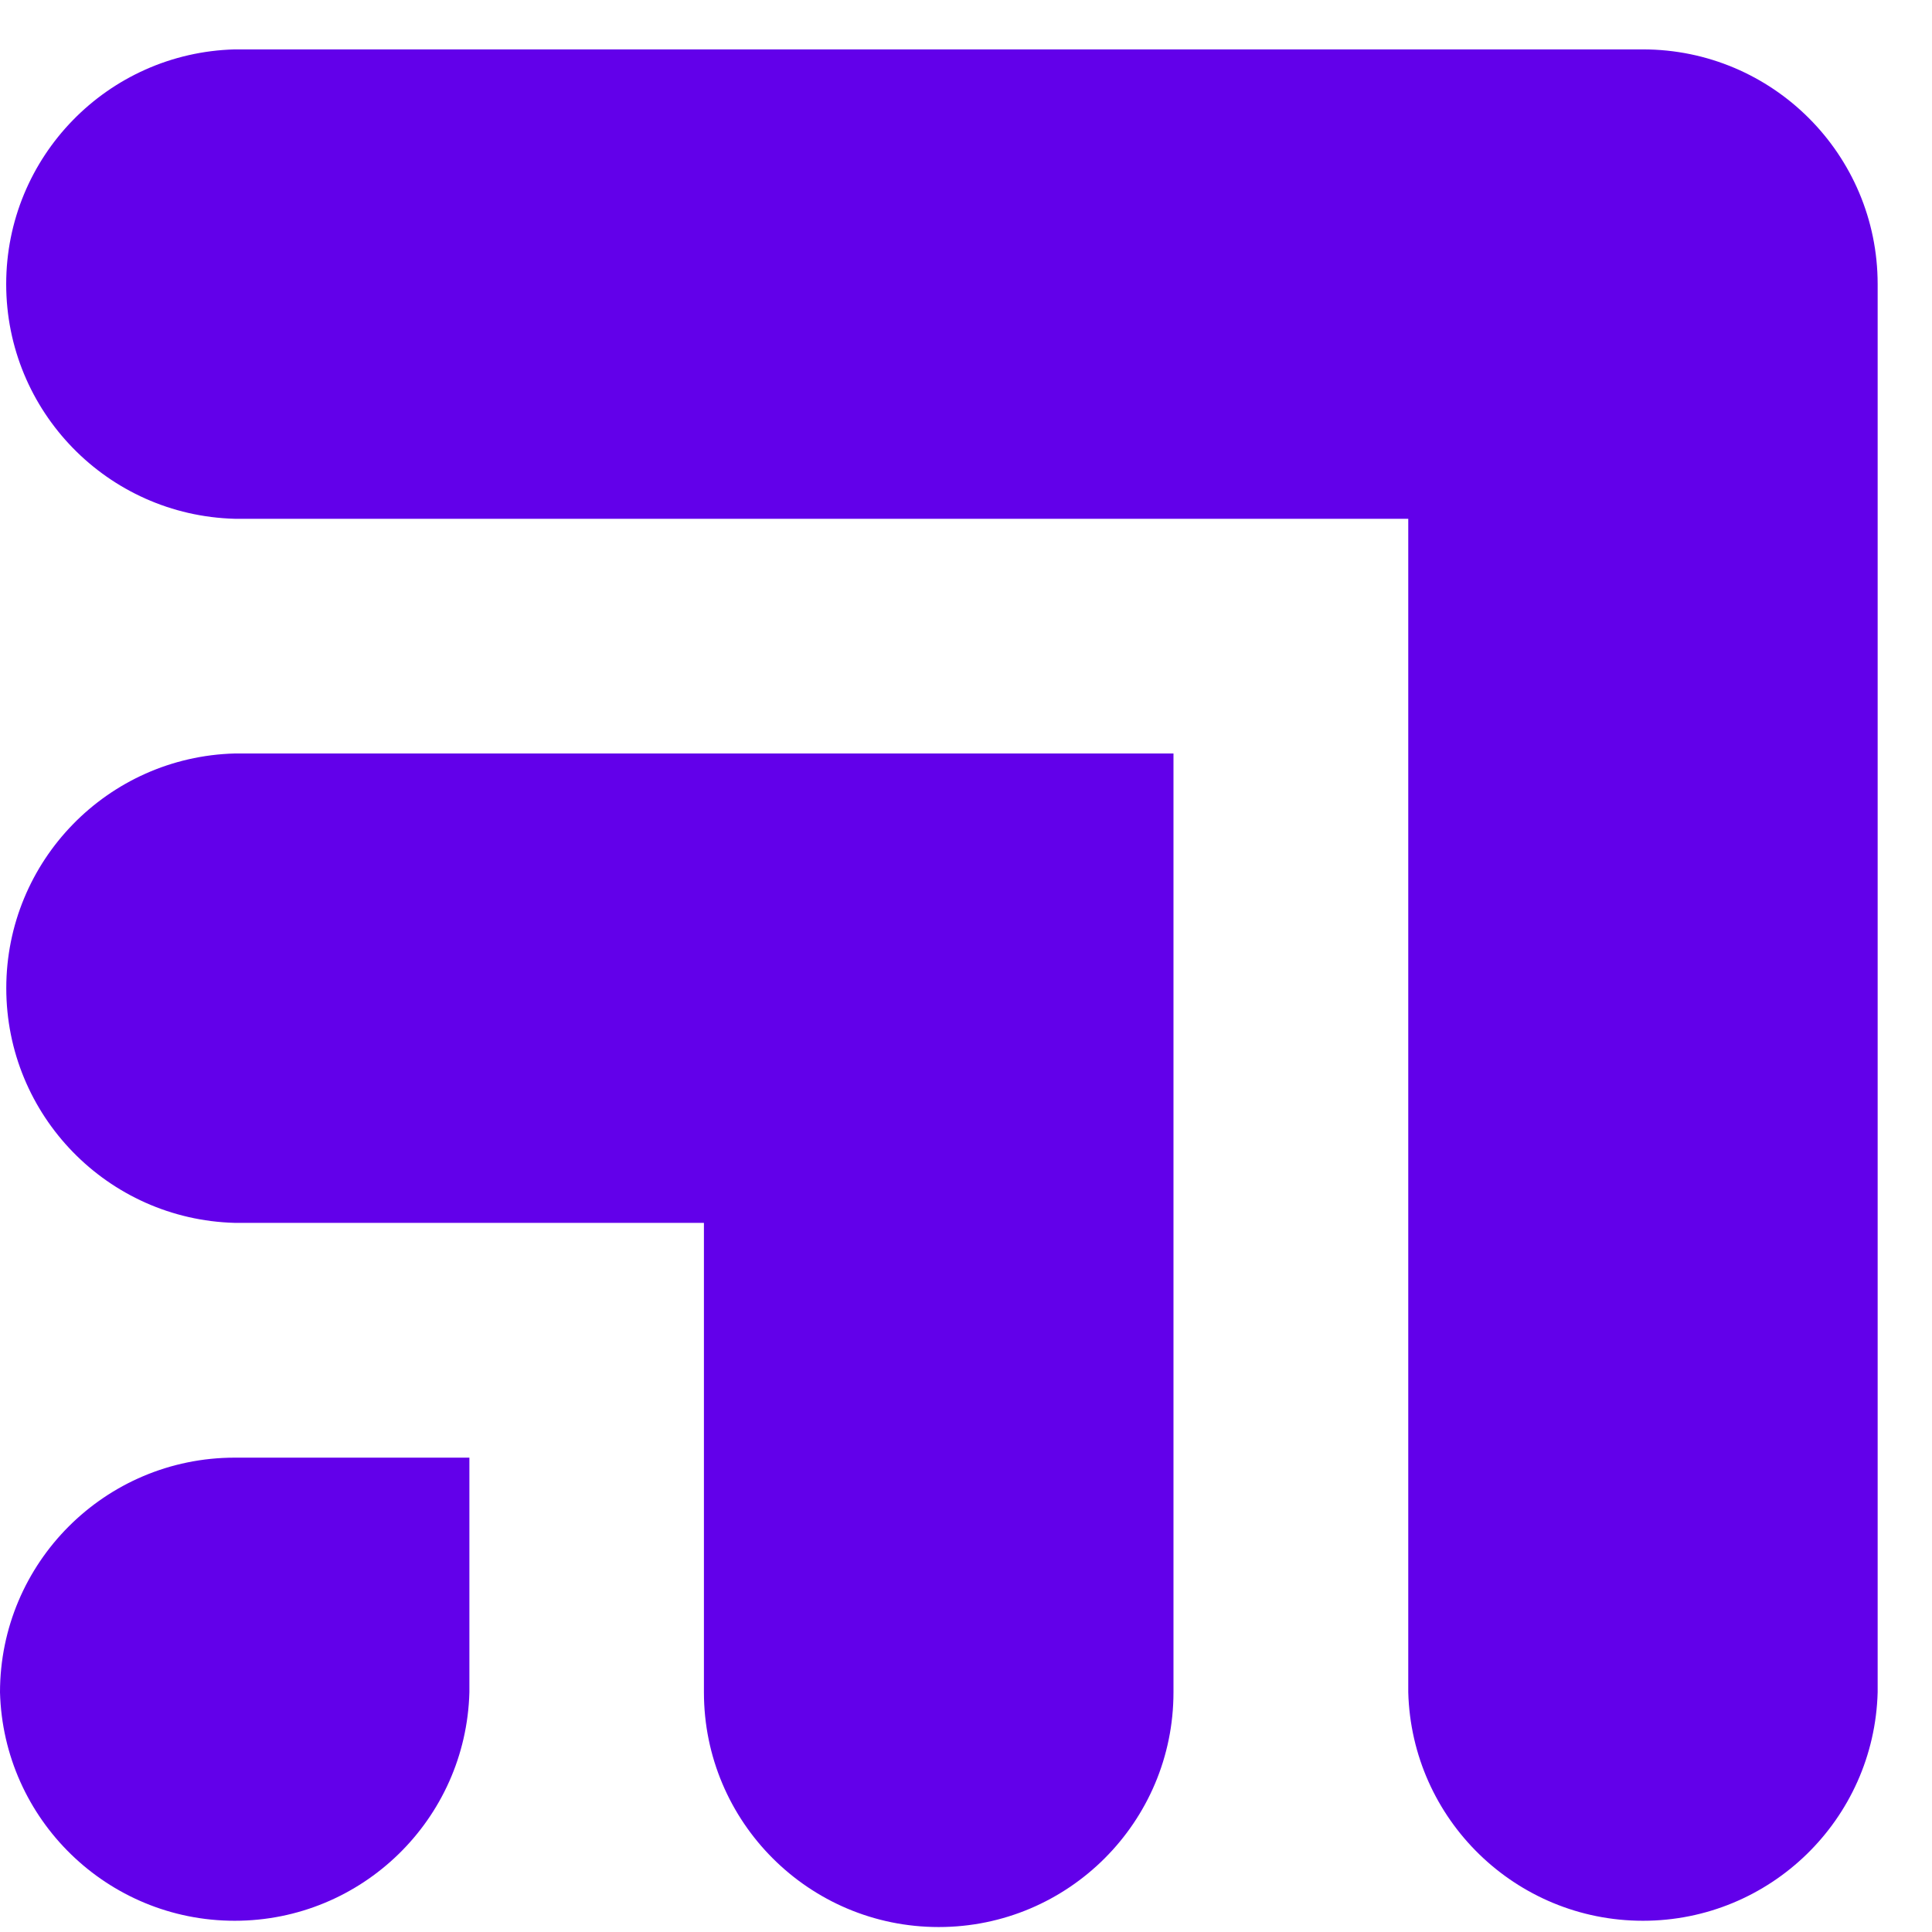
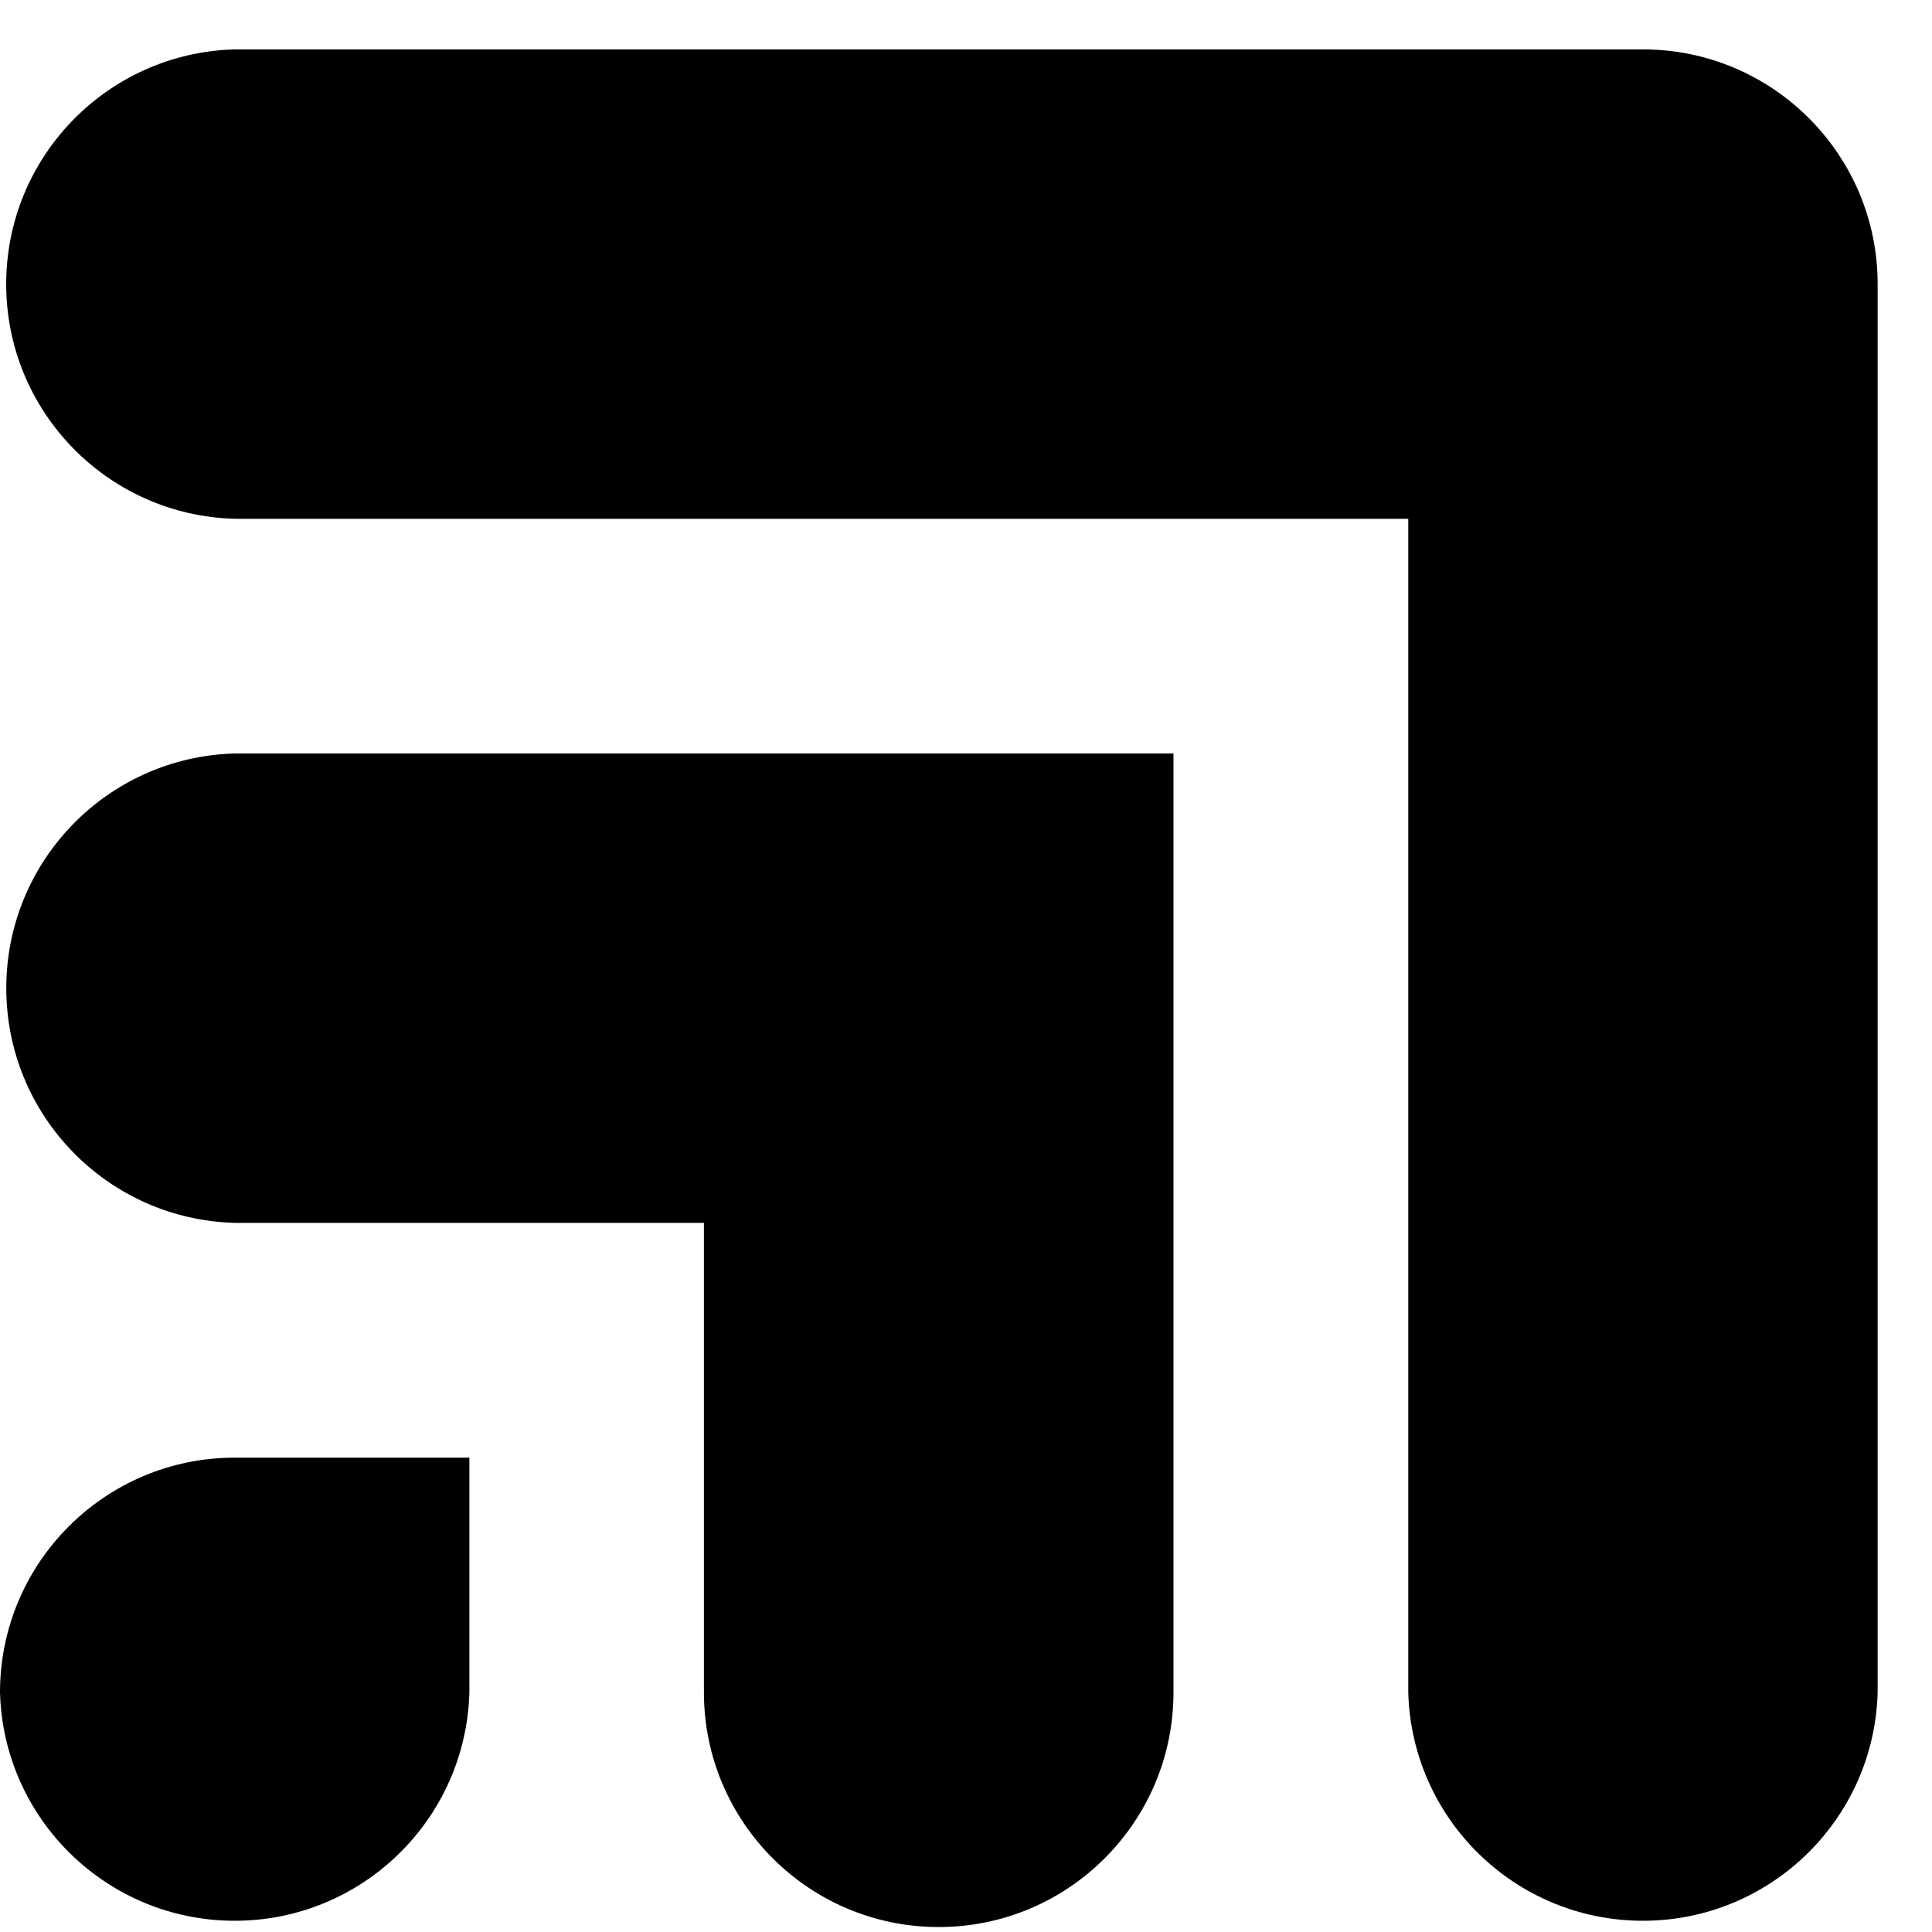
<svg xmlns="http://www.w3.org/2000/svg" width="23" height="23" viewBox="0 0 23 23">
  <g fill="none" fill-rule="evenodd">
-     <path fill="#6200EA" fill-rule="nonzero" d="M0 20.146a2.795 2.795 0 0 1 2.794-2.793h2.794v2.793a2.795 2.795 0 0 1-5.588 0zM2.794 8.97H13.97v11.176a2.795 2.795 0 0 1-5.59 0v-5.588H2.795a2.795 2.795 0 0 1 0-5.588zM19.559.588a2.795 2.795 0 0 1 2.794 2.794v16.764a2.795 2.795 0 0 1-5.588 0V6.176H2.794a2.795 2.795 0 0 1 0-5.588h16.765z" />
+     <path fill="#000000" fill-rule="nonzero" d="M0 20.146a2.795 2.795 0 0 1 2.794-2.793h2.794v2.793a2.795 2.795 0 0 1-5.588 0zM2.794 8.97H13.97v11.176a2.795 2.795 0 0 1-5.59 0v-5.588H2.795a2.795 2.795 0 0 1 0-5.588zM19.559.588a2.795 2.795 0 0 1 2.794 2.794v16.764a2.795 2.795 0 0 1-5.588 0V6.176H2.794a2.795 2.795 0 0 1 0-5.588h16.765z" />
  </g>
</svg>
